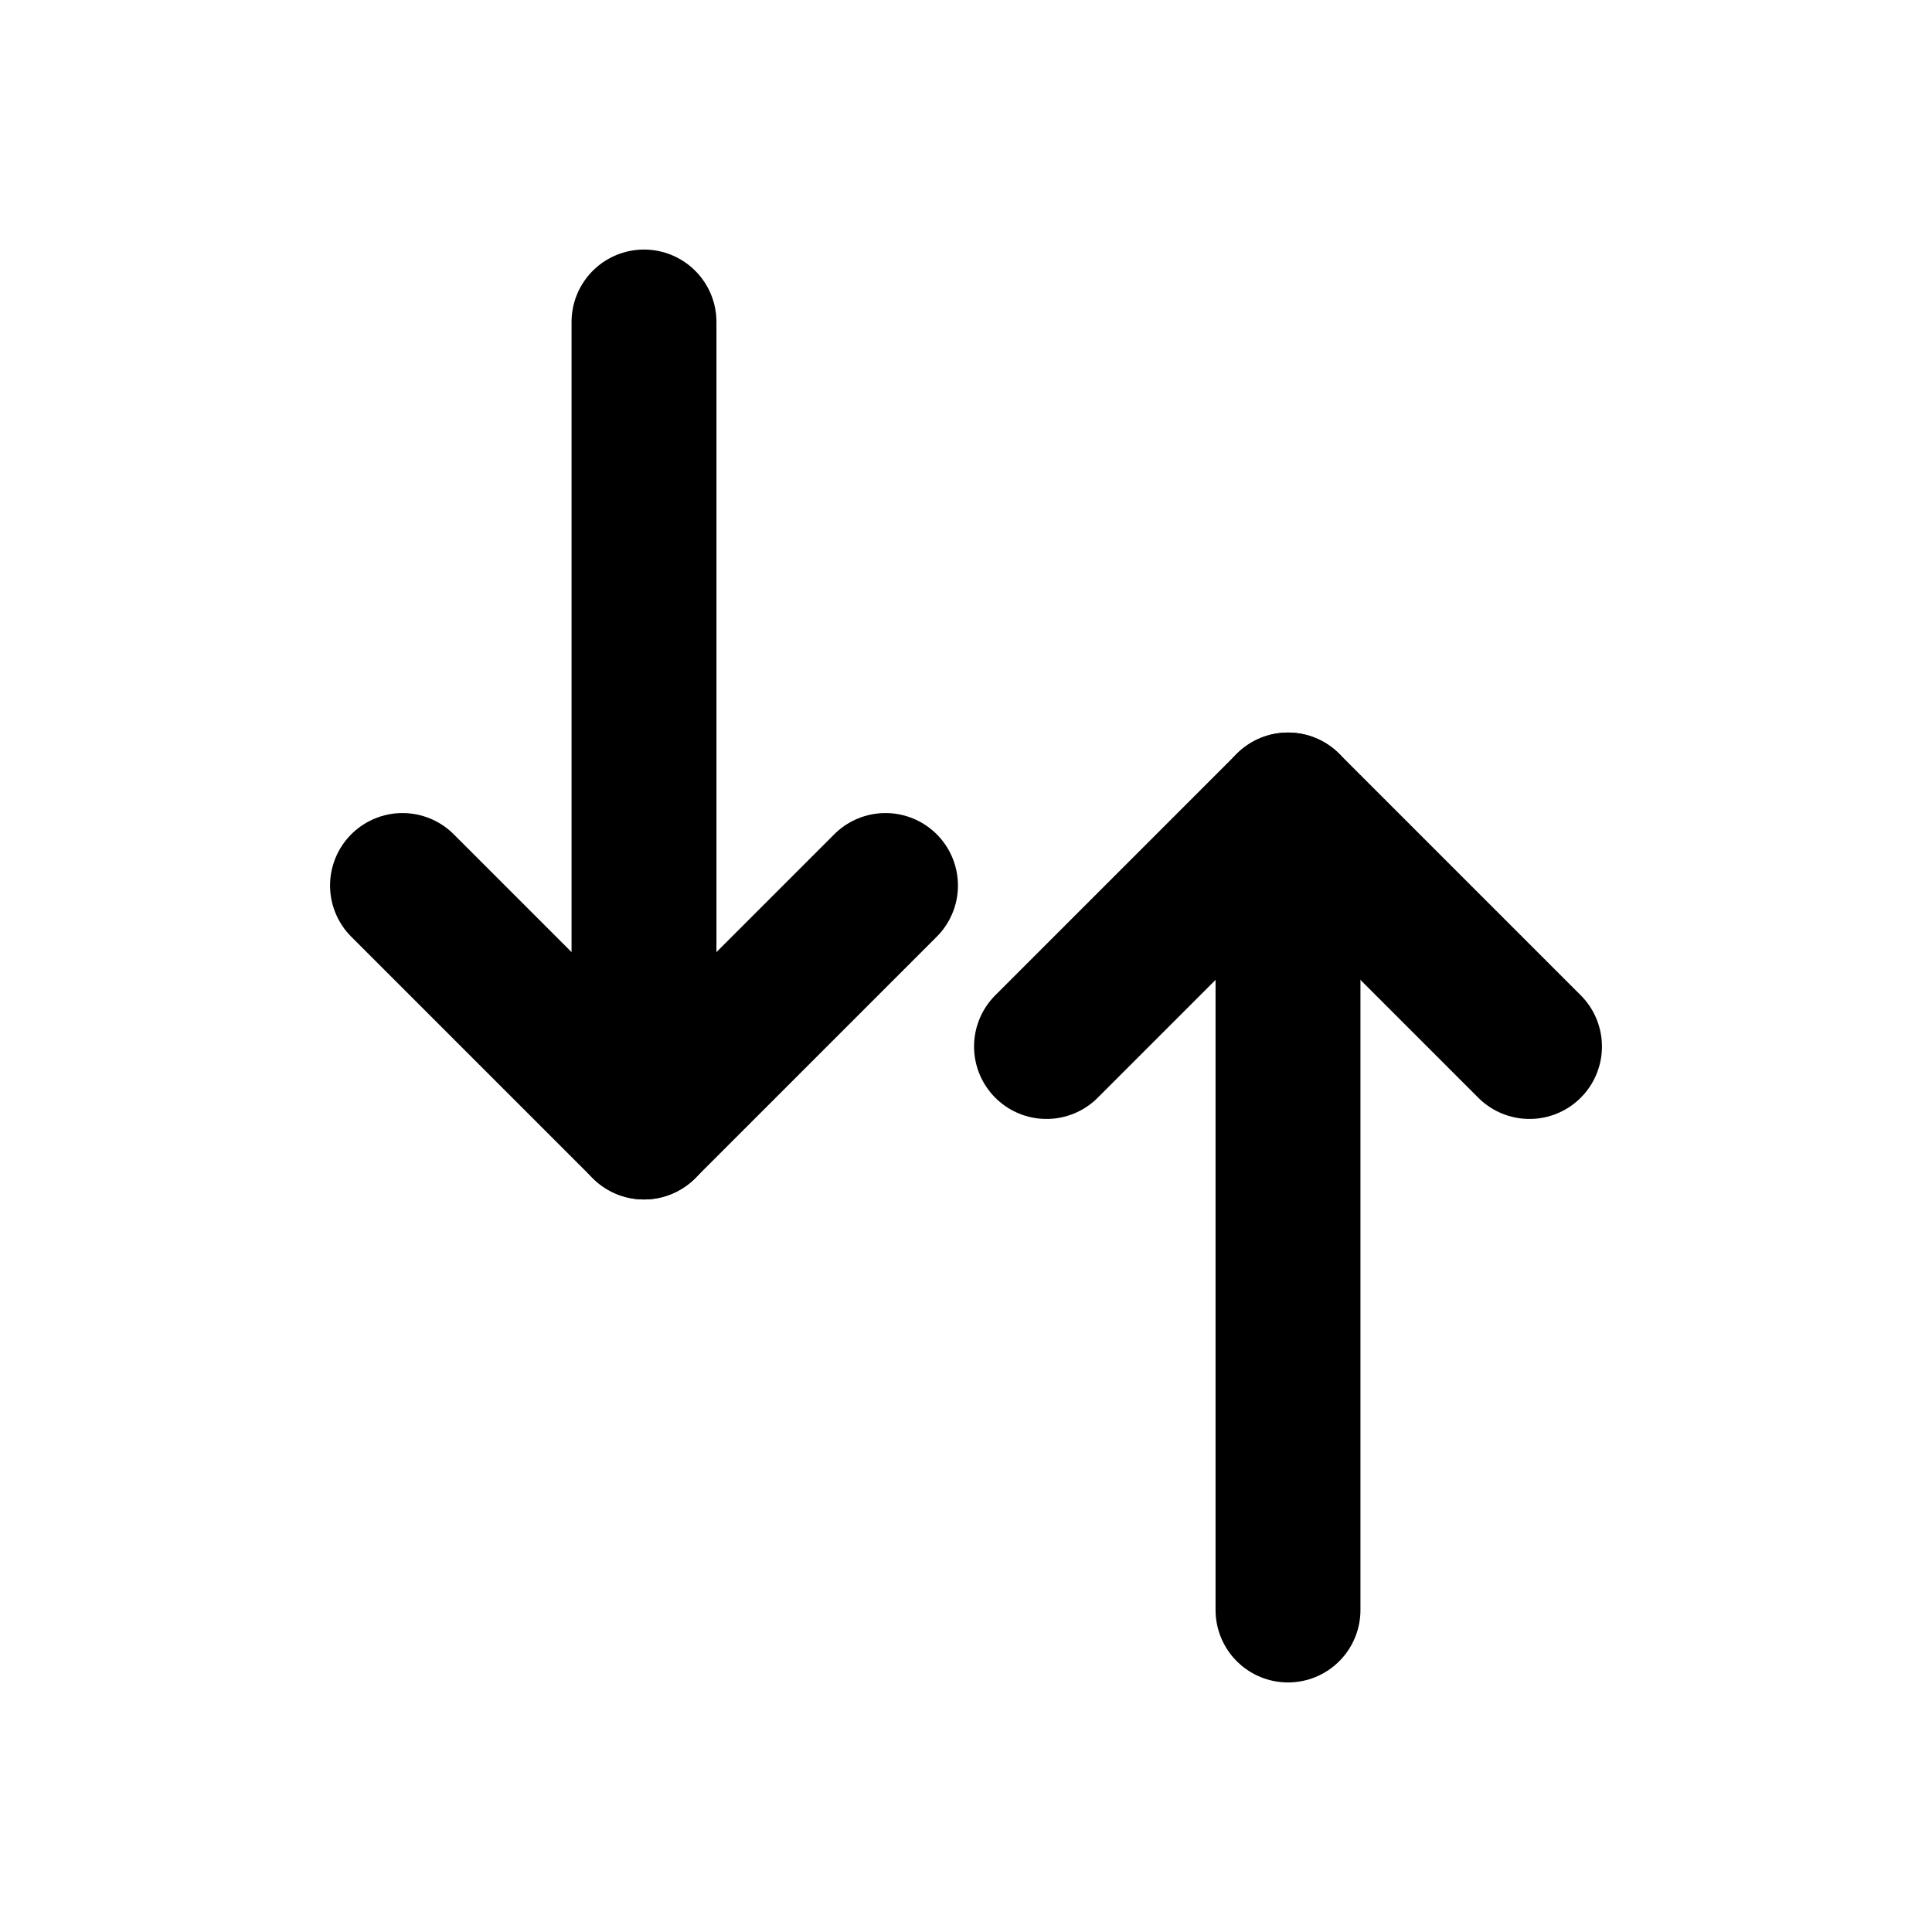
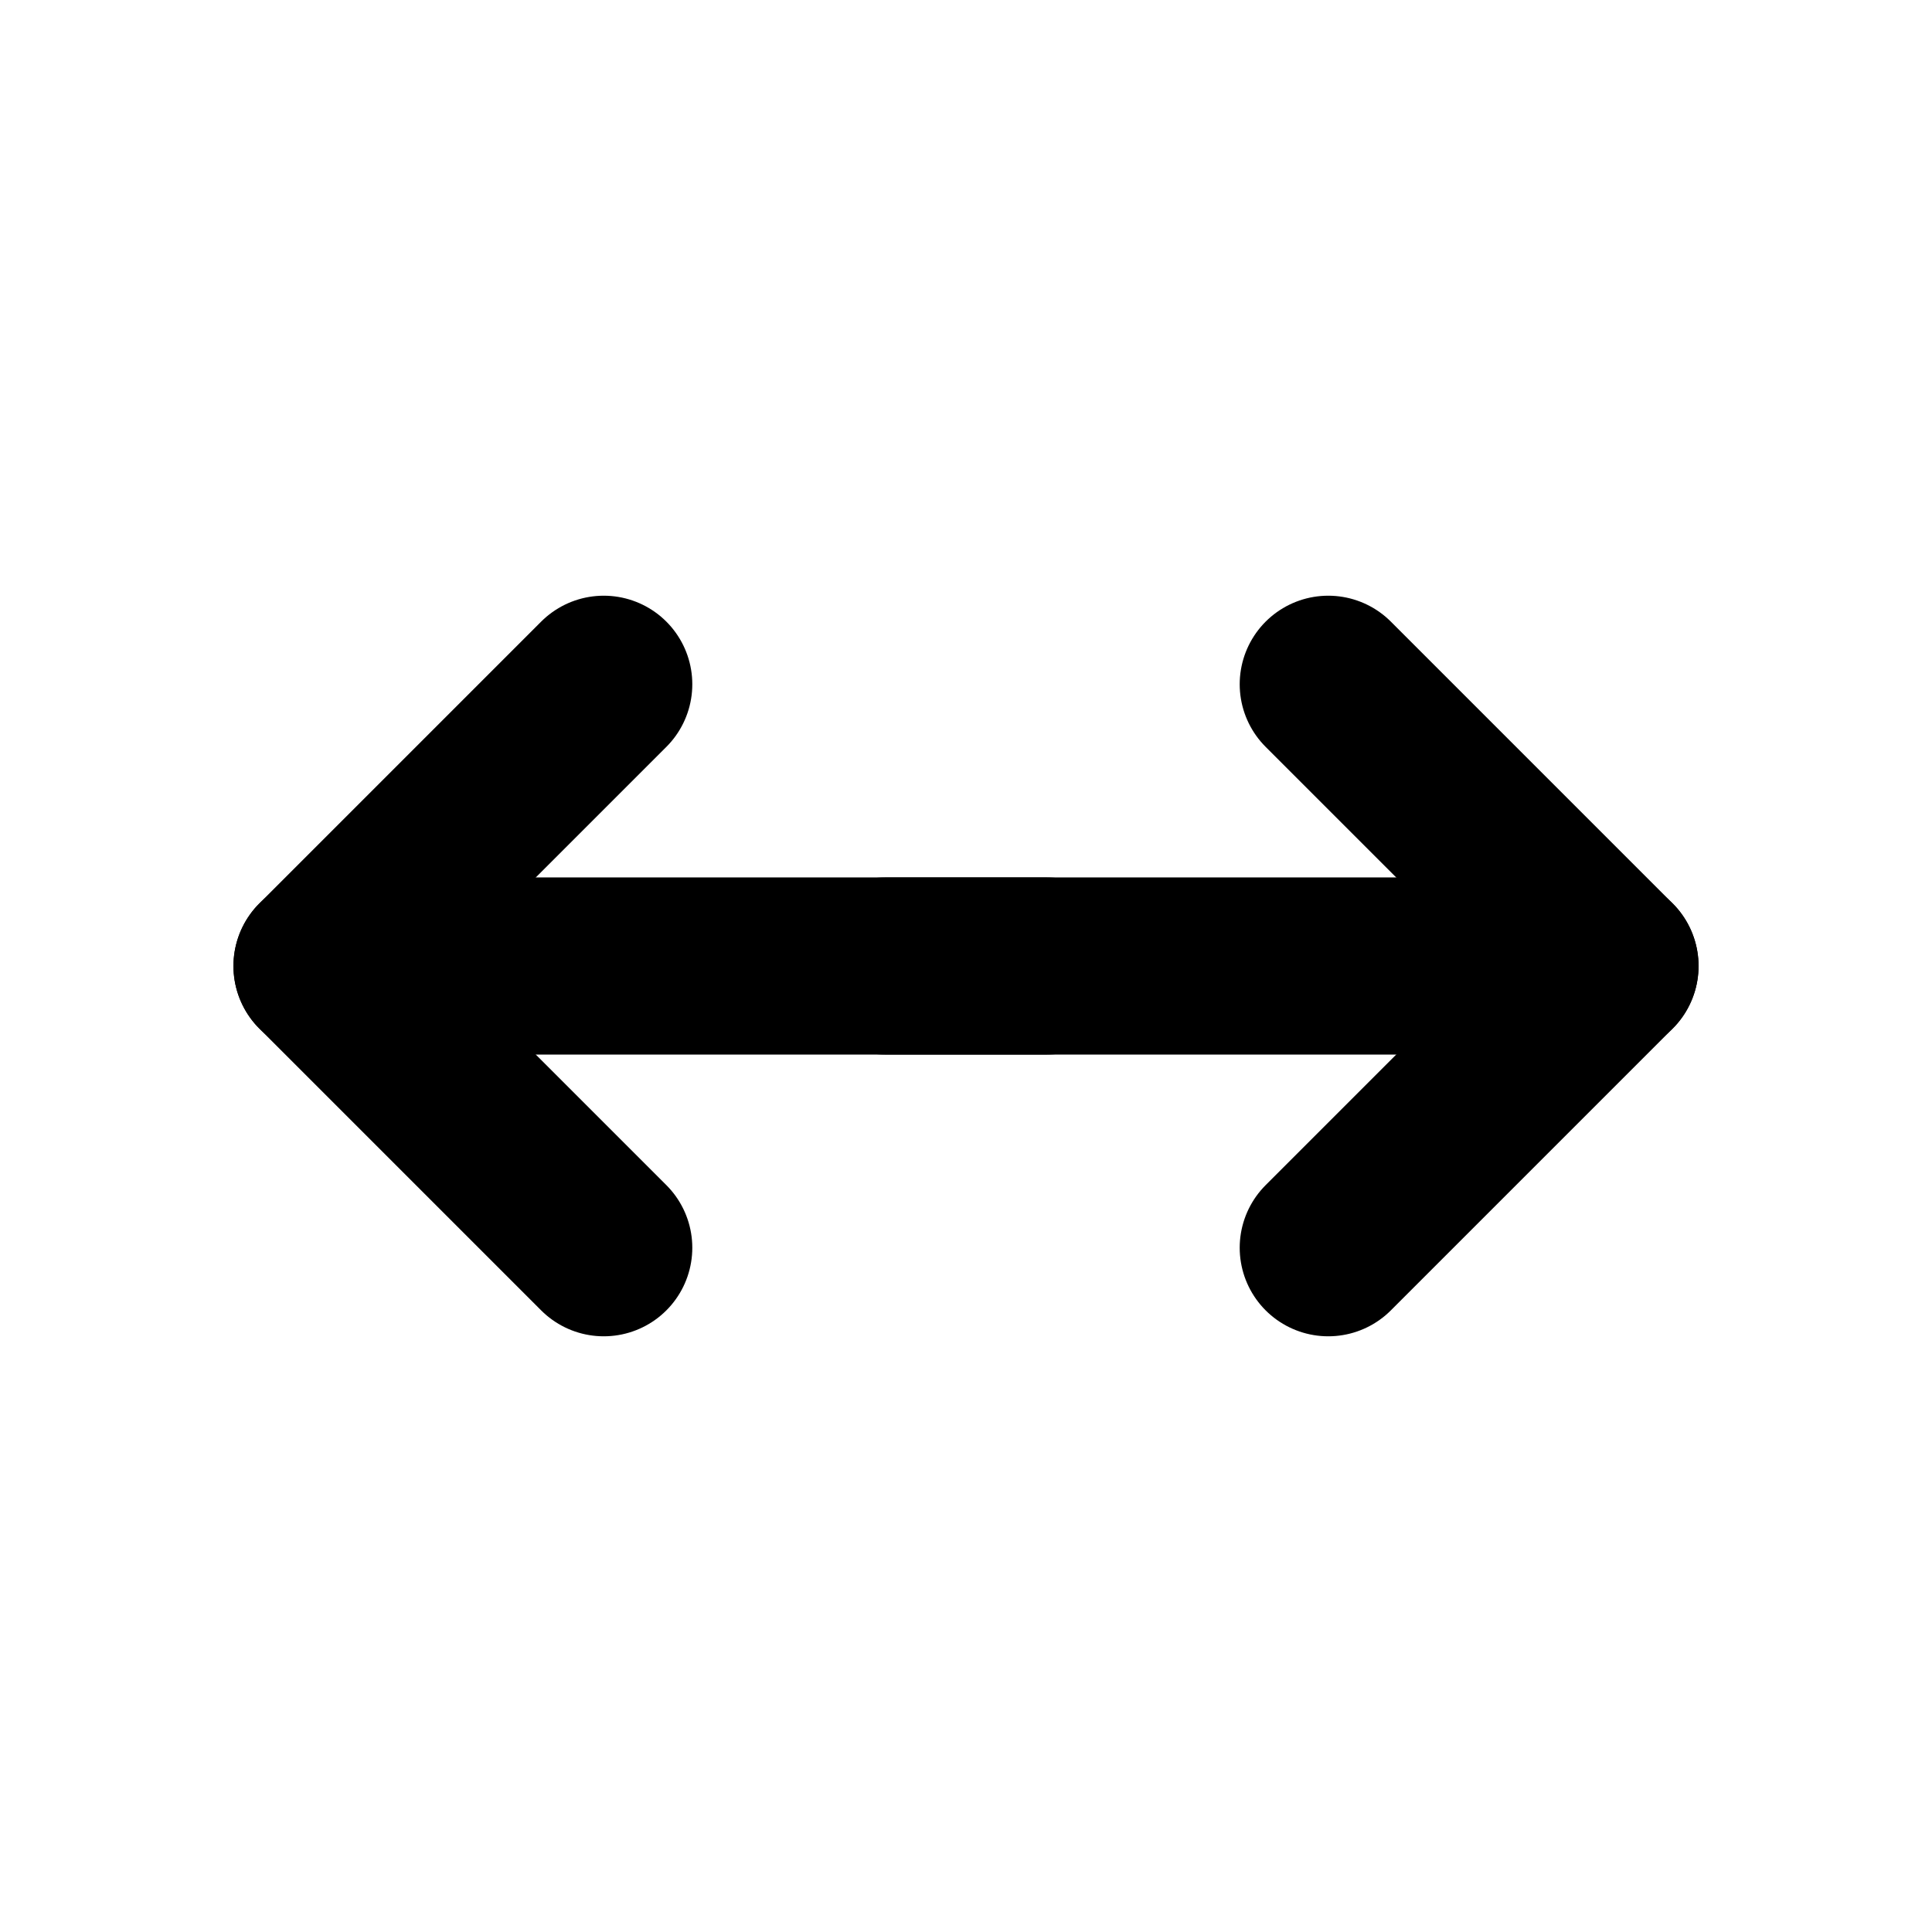
- <svg xmlns="http://www.w3.org/2000/svg" width="100%" height="100%" viewBox="0 0 24 24" fill="none" stroke="currentColor" stroke-width="1.8" stroke-linecap="round" stroke-linejoin="round">
-   <path d="M8 4v10" />
-   <path d="M5 11l3 3 3-3" />
-   <path d="M16 20V10" />
-   <path d="M19 13l-3-3-3 3" />
+ <svg xmlns="http://www.w3.org/2000/svg" width="100%" height="100%" viewBox="0 0 24 24" fill="none" stroke="currentColor" stroke-width="2.2" stroke-linecap="round" stroke-linejoin="round">
+   <path d="M4 12h9" />
+   <path d="M7.5 8.5 4 12l3.5 3.5" />
+   <path d="M20 12h-9" />
+   <path d="M16.5 8.5 20 12l-3.5 3.5" />
</svg>
